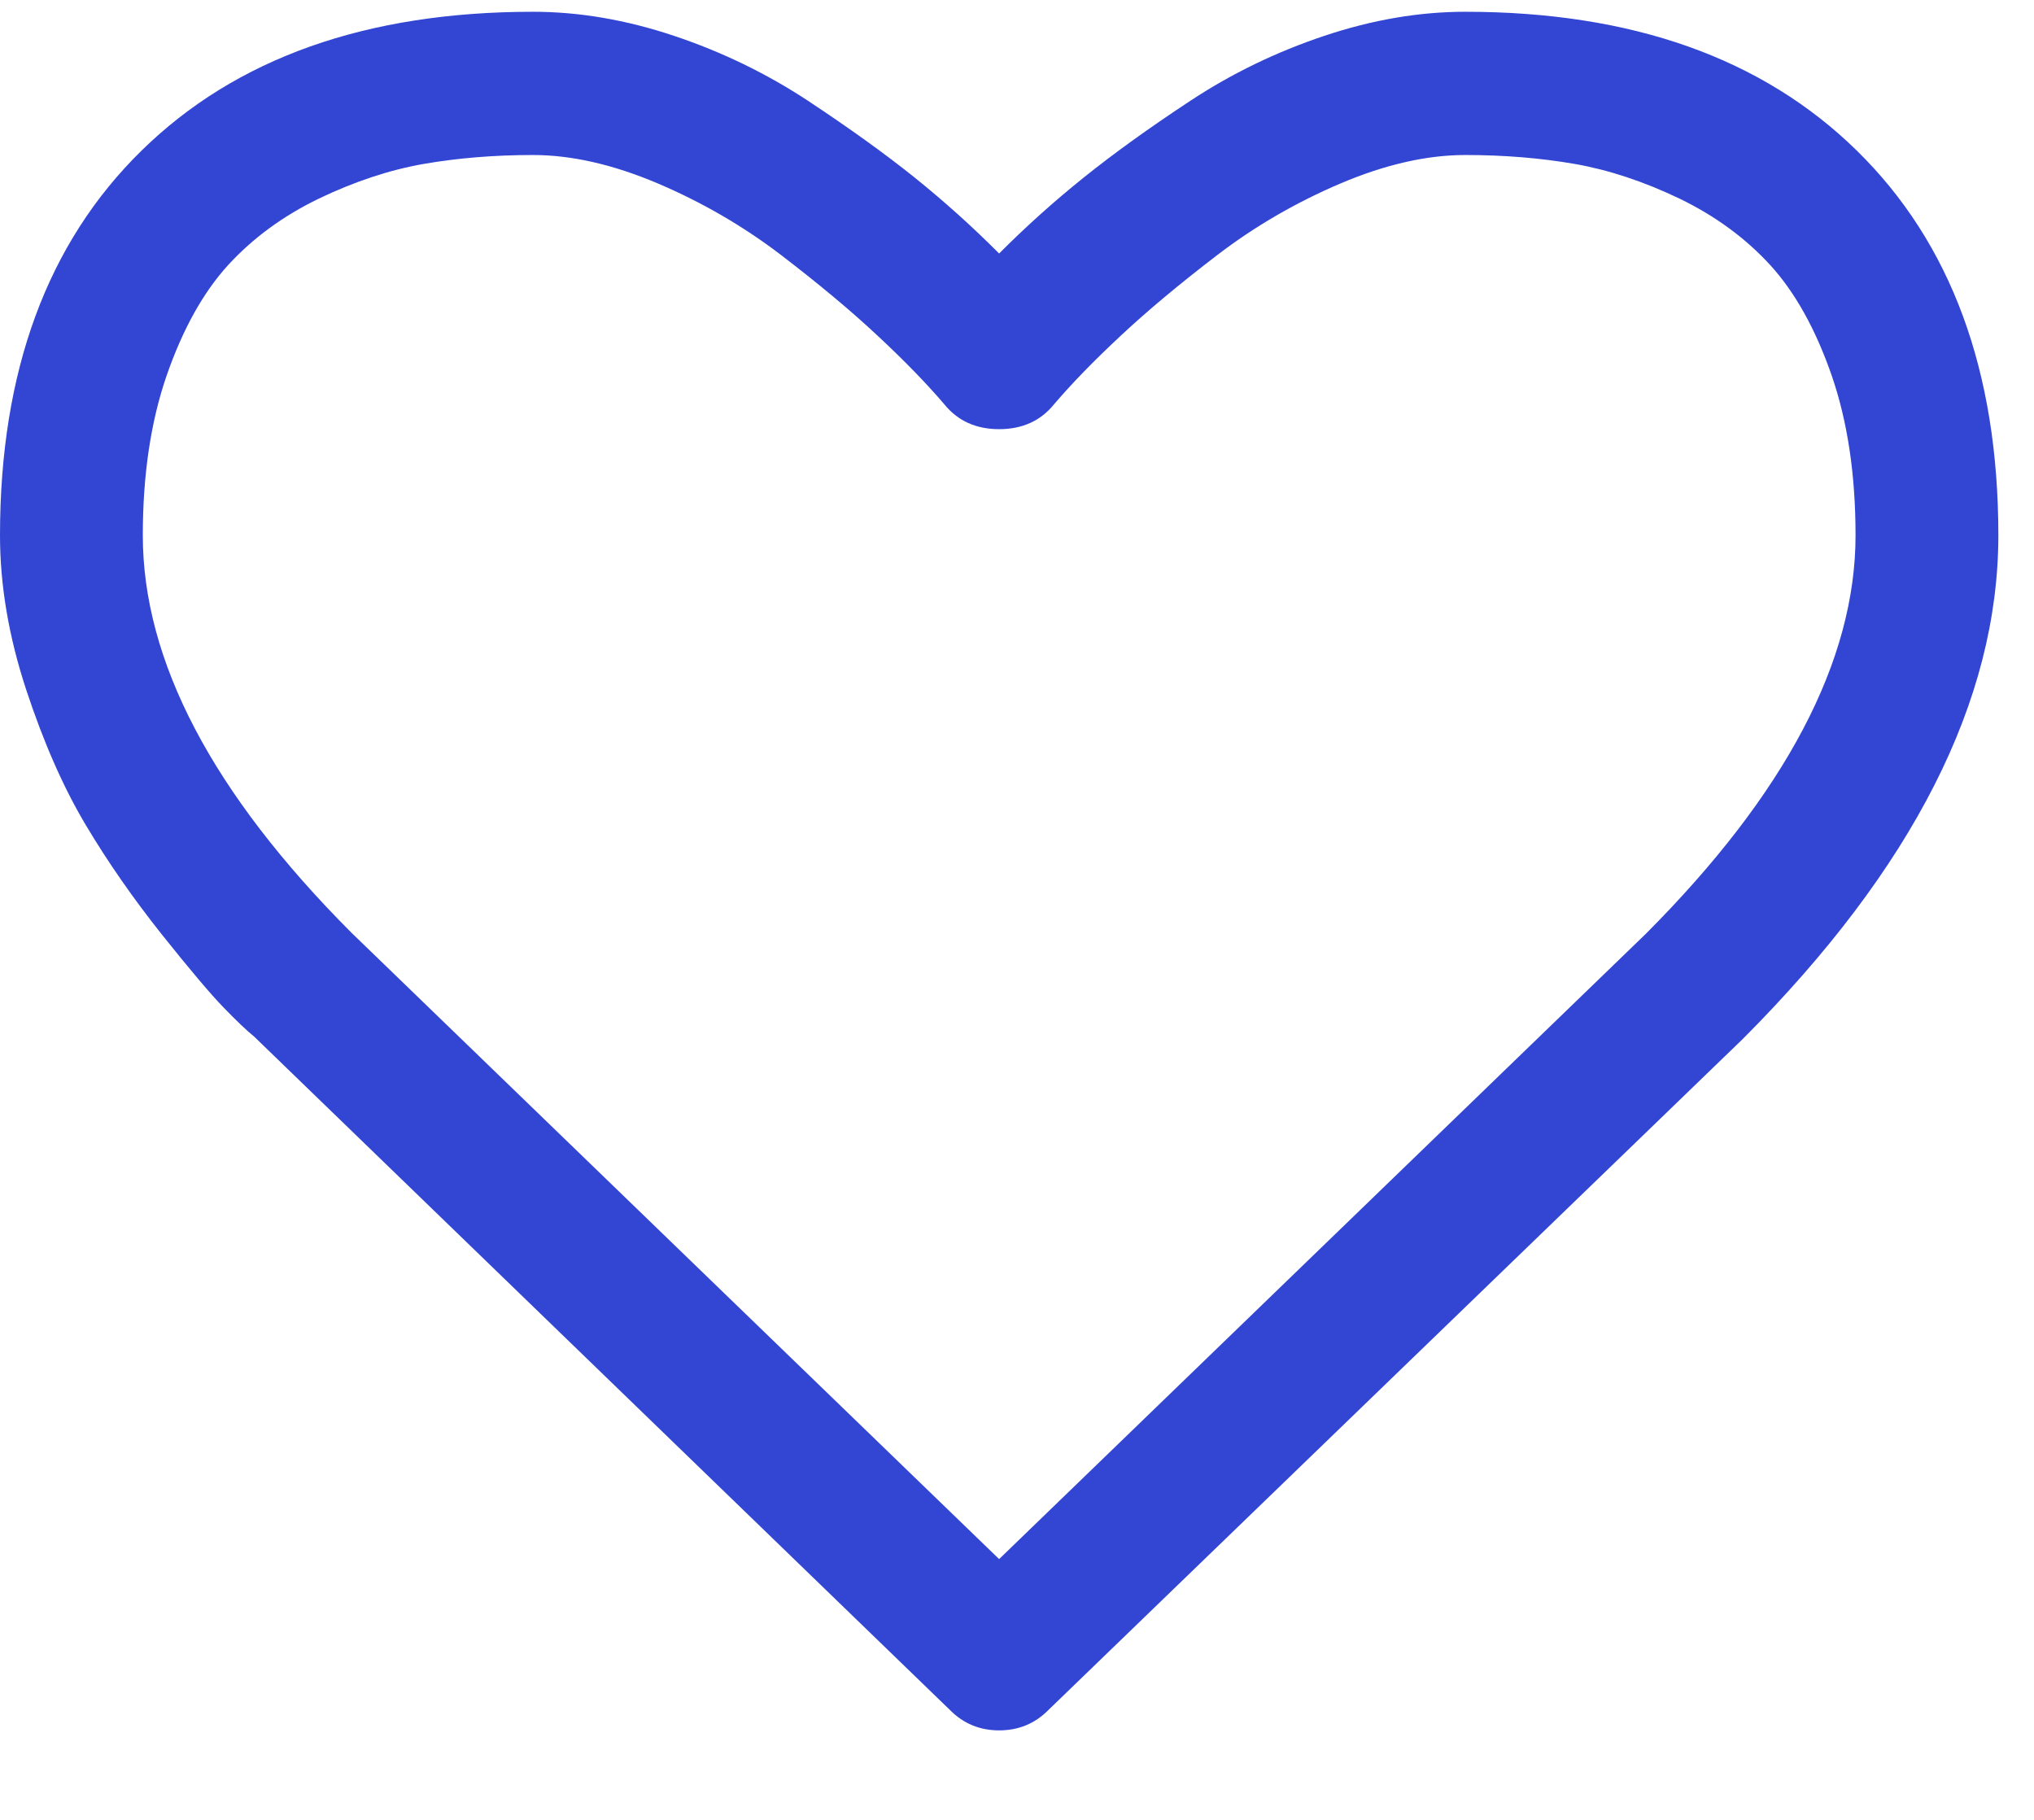
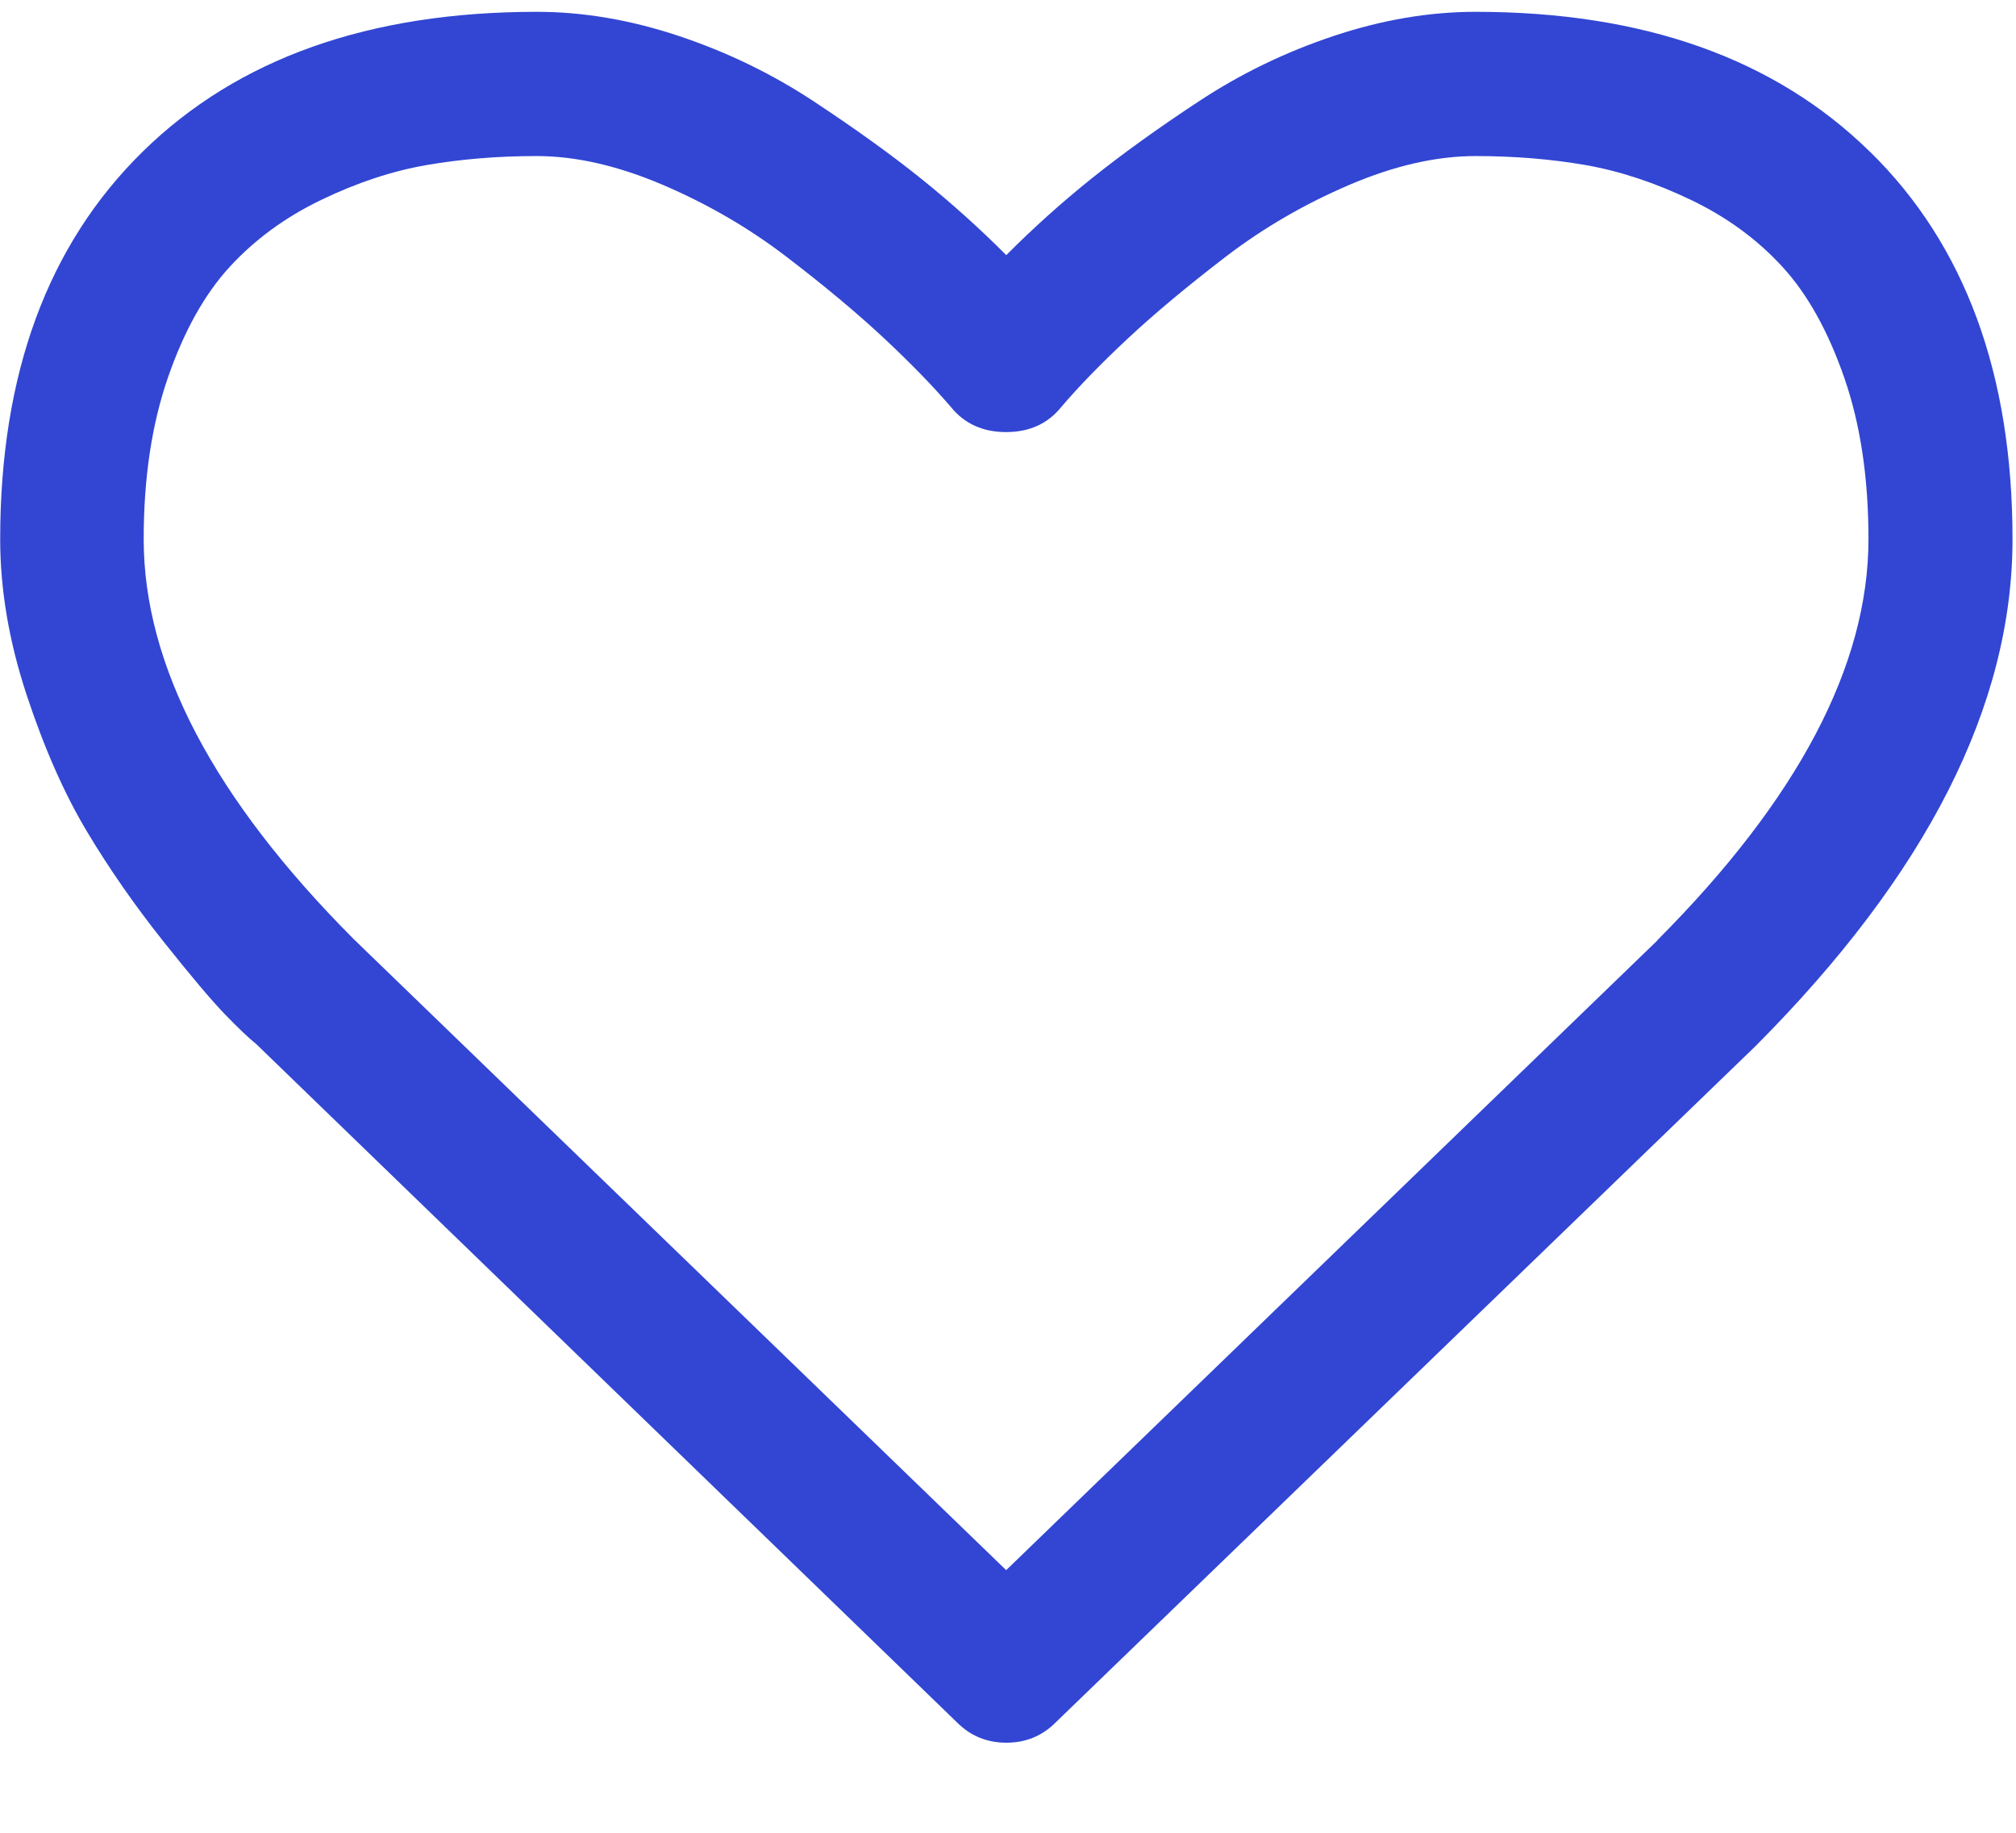
- <svg xmlns="http://www.w3.org/2000/svg" width="19" height="17" viewBox="0 0 19 17" fill="none">
-   <path d="M17.344 1.406C16.462 0.542 15.243 0.11 13.687 0.11C13.257 0.11 12.818 0.185 12.37 0.335C11.922 0.485 11.505 0.687 11.12 0.941C10.734 1.195 10.403 1.434 10.125 1.657C9.847 1.88 9.583 2.117 9.333 2.368C9.083 2.117 8.819 1.88 8.542 1.657C8.264 1.434 7.932 1.196 7.547 0.941C7.161 0.687 6.745 0.485 6.297 0.335C5.849 0.185 5.41 0.11 4.979 0.11C3.423 0.11 2.205 0.542 1.323 1.406C0.441 2.27 0 3.469 0 5.001C0 5.468 0.082 5.949 0.245 6.444C0.408 6.938 0.594 7.36 0.802 7.708C1.01 8.057 1.247 8.396 1.51 8.727C1.774 9.058 1.967 9.286 2.089 9.412C2.21 9.537 2.306 9.628 2.375 9.684L8.875 15.975C9 16.101 9.153 16.164 9.333 16.164C9.514 16.164 9.667 16.101 9.792 15.975L16.281 9.704C17.872 8.109 18.667 6.541 18.667 5.001C18.667 3.468 18.226 2.27 17.344 1.406ZM15.375 8.722L9.333 14.564L3.281 8.711C1.983 7.409 1.334 6.172 1.334 5.001C1.334 4.437 1.408 3.939 1.557 3.507C1.707 3.075 1.898 2.732 2.13 2.477C2.363 2.223 2.646 2.016 2.979 1.855C3.313 1.695 3.639 1.587 3.959 1.531C4.278 1.476 4.618 1.448 4.979 1.448C5.34 1.448 5.729 1.537 6.146 1.714C6.563 1.892 6.946 2.115 7.297 2.383C7.648 2.652 7.948 2.902 8.198 3.136C8.448 3.369 8.656 3.583 8.823 3.779C8.948 3.932 9.118 4.009 9.333 4.009C9.549 4.009 9.719 3.932 9.844 3.779C10.011 3.583 10.219 3.369 10.469 3.136C10.719 2.902 11.019 2.652 11.37 2.383C11.72 2.115 12.104 1.892 12.521 1.714C12.938 1.537 13.327 1.448 13.688 1.448C14.049 1.448 14.389 1.476 14.708 1.531C15.028 1.587 15.354 1.695 15.688 1.855C16.021 2.016 16.304 2.223 16.537 2.477C16.769 2.732 16.96 3.075 17.11 3.507C17.259 3.939 17.333 4.437 17.333 5.001C17.333 6.172 16.681 7.412 15.375 8.722Z" fill="#3246D3" />
+ <svg xmlns="http://www.w3.org/2000/svg" version="1.1" width="22" height="20" viewBox="0 0 22 20">
+   <path fill="#3246d3" d="M20.404 1.654c-1.038-1.017-2.471-1.525-4.302-1.525-0.506 0-1.023 0.088-1.55 0.264s-1.017 0.414-1.47 0.713c-0.454 0.299-0.843 0.58-1.17 0.842s-0.637 0.541-0.931 0.836c-0.294-0.295-0.605-0.574-0.931-0.836s-0.717-0.543-1.17-0.842c-0.453-0.299-0.944-0.537-1.471-0.713s-1.044-0.264-1.55-0.264c-1.83 0-3.264 0.508-4.301 1.525s-1.556 2.426-1.556 4.23c0 0.549 0.096 1.115 0.288 1.697s0.411 1.078 0.656 1.488c0.245 0.41 0.523 0.809 0.833 1.199s0.537 0.658 0.68 0.805c0.143 0.148 0.255 0.254 0.337 0.32l7.647 7.402c0.147 0.148 0.327 0.222 0.539 0.222s0.392-0.074 0.539-0.222l7.635-7.378c1.871-1.877 2.806-3.721 2.806-5.533 0-1.804-0.519-3.213-1.556-4.229zM18.088 10.261l-7.108 6.873-7.12-6.886c-1.528-1.533-2.292-2.988-2.292-4.365 0-0.664 0.088-1.25 0.263-1.758s0.4-0.912 0.674-1.211c0.274-0.299 0.607-0.543 0.999-0.732s0.776-0.316 1.152-0.381c0.376-0.065 0.776-0.098 1.201-0.098s0.882 0.104 1.373 0.313c0.49 0.209 0.941 0.471 1.354 0.787s0.766 0.611 1.060 0.885c0.294 0.275 0.539 0.527 0.735 0.756 0.147 0.18 0.347 0.271 0.6 0.271s0.453-0.090 0.6-0.271c0.196-0.23 0.441-0.482 0.735-0.756s0.648-0.569 1.060-0.885c0.413-0.316 0.864-0.578 1.354-0.787s0.948-0.313 1.373-0.313 0.825 0.033 1.201 0.098c0.376 0.066 0.76 0.193 1.152 0.381s0.725 0.432 0.999 0.732c0.274 0.299 0.498 0.703 0.674 1.211s0.263 1.094 0.263 1.758c-0 1.377-0.768 2.836-2.304 4.377z" />
</svg>
